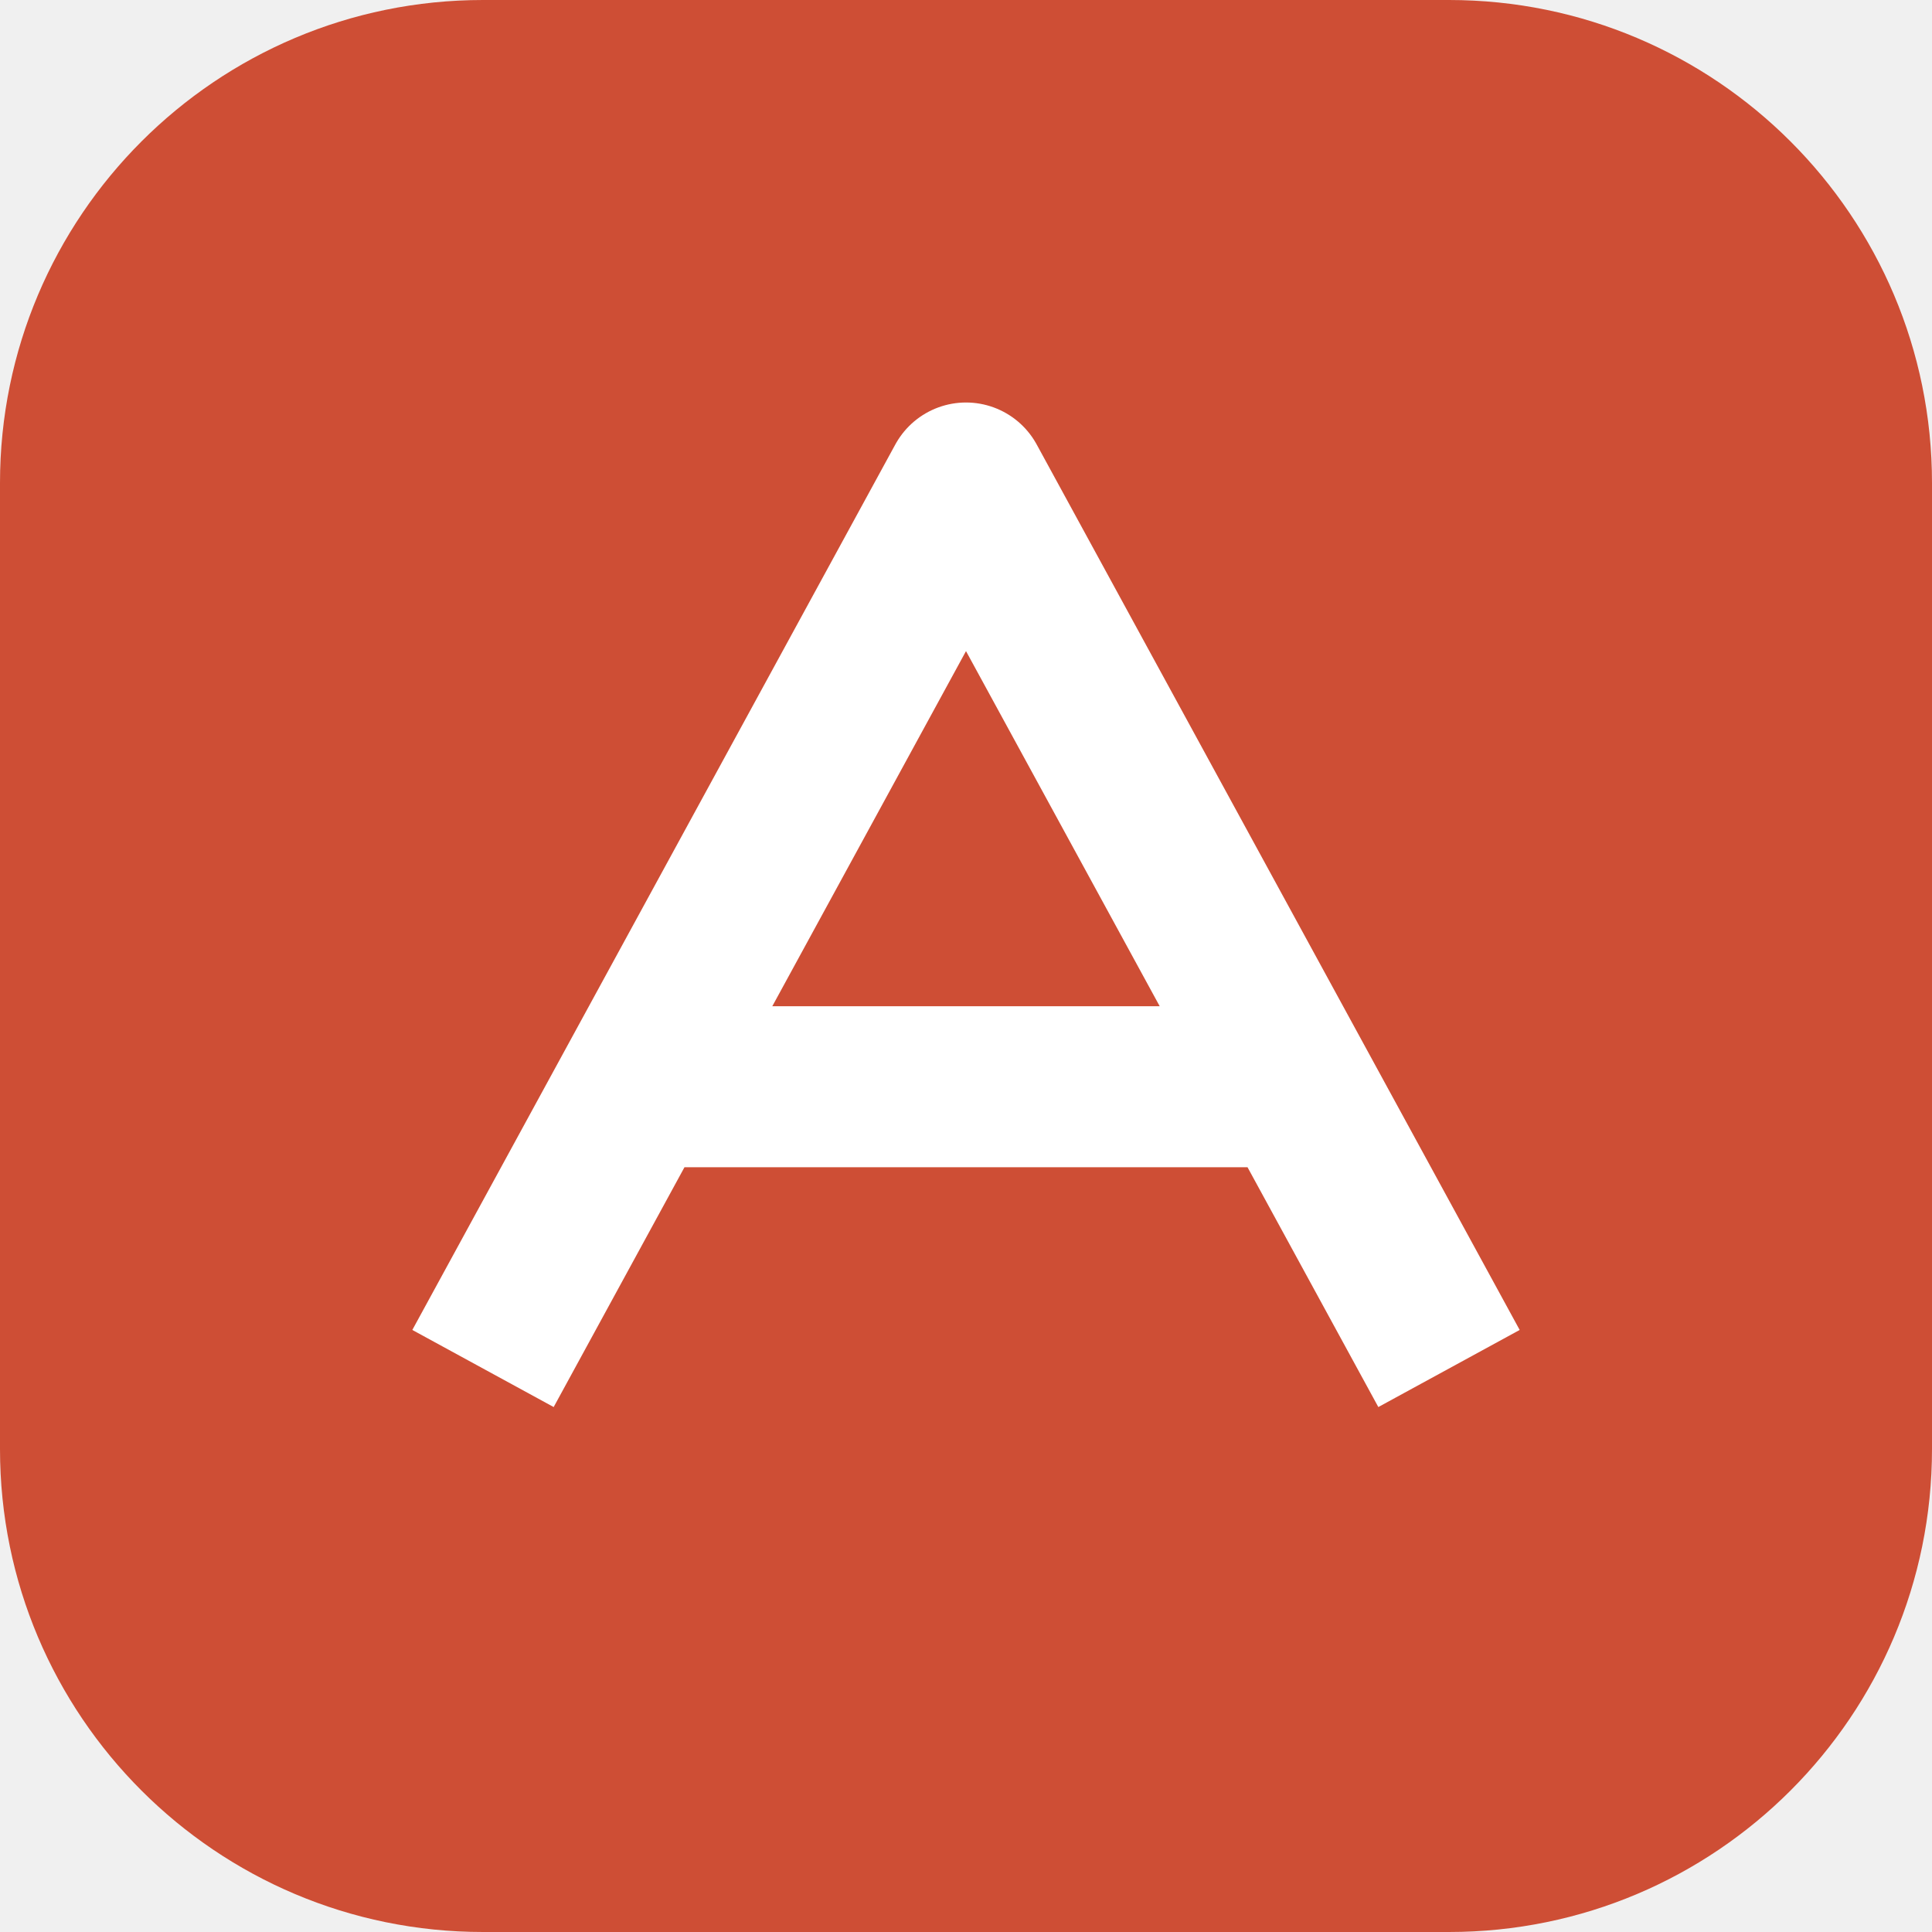
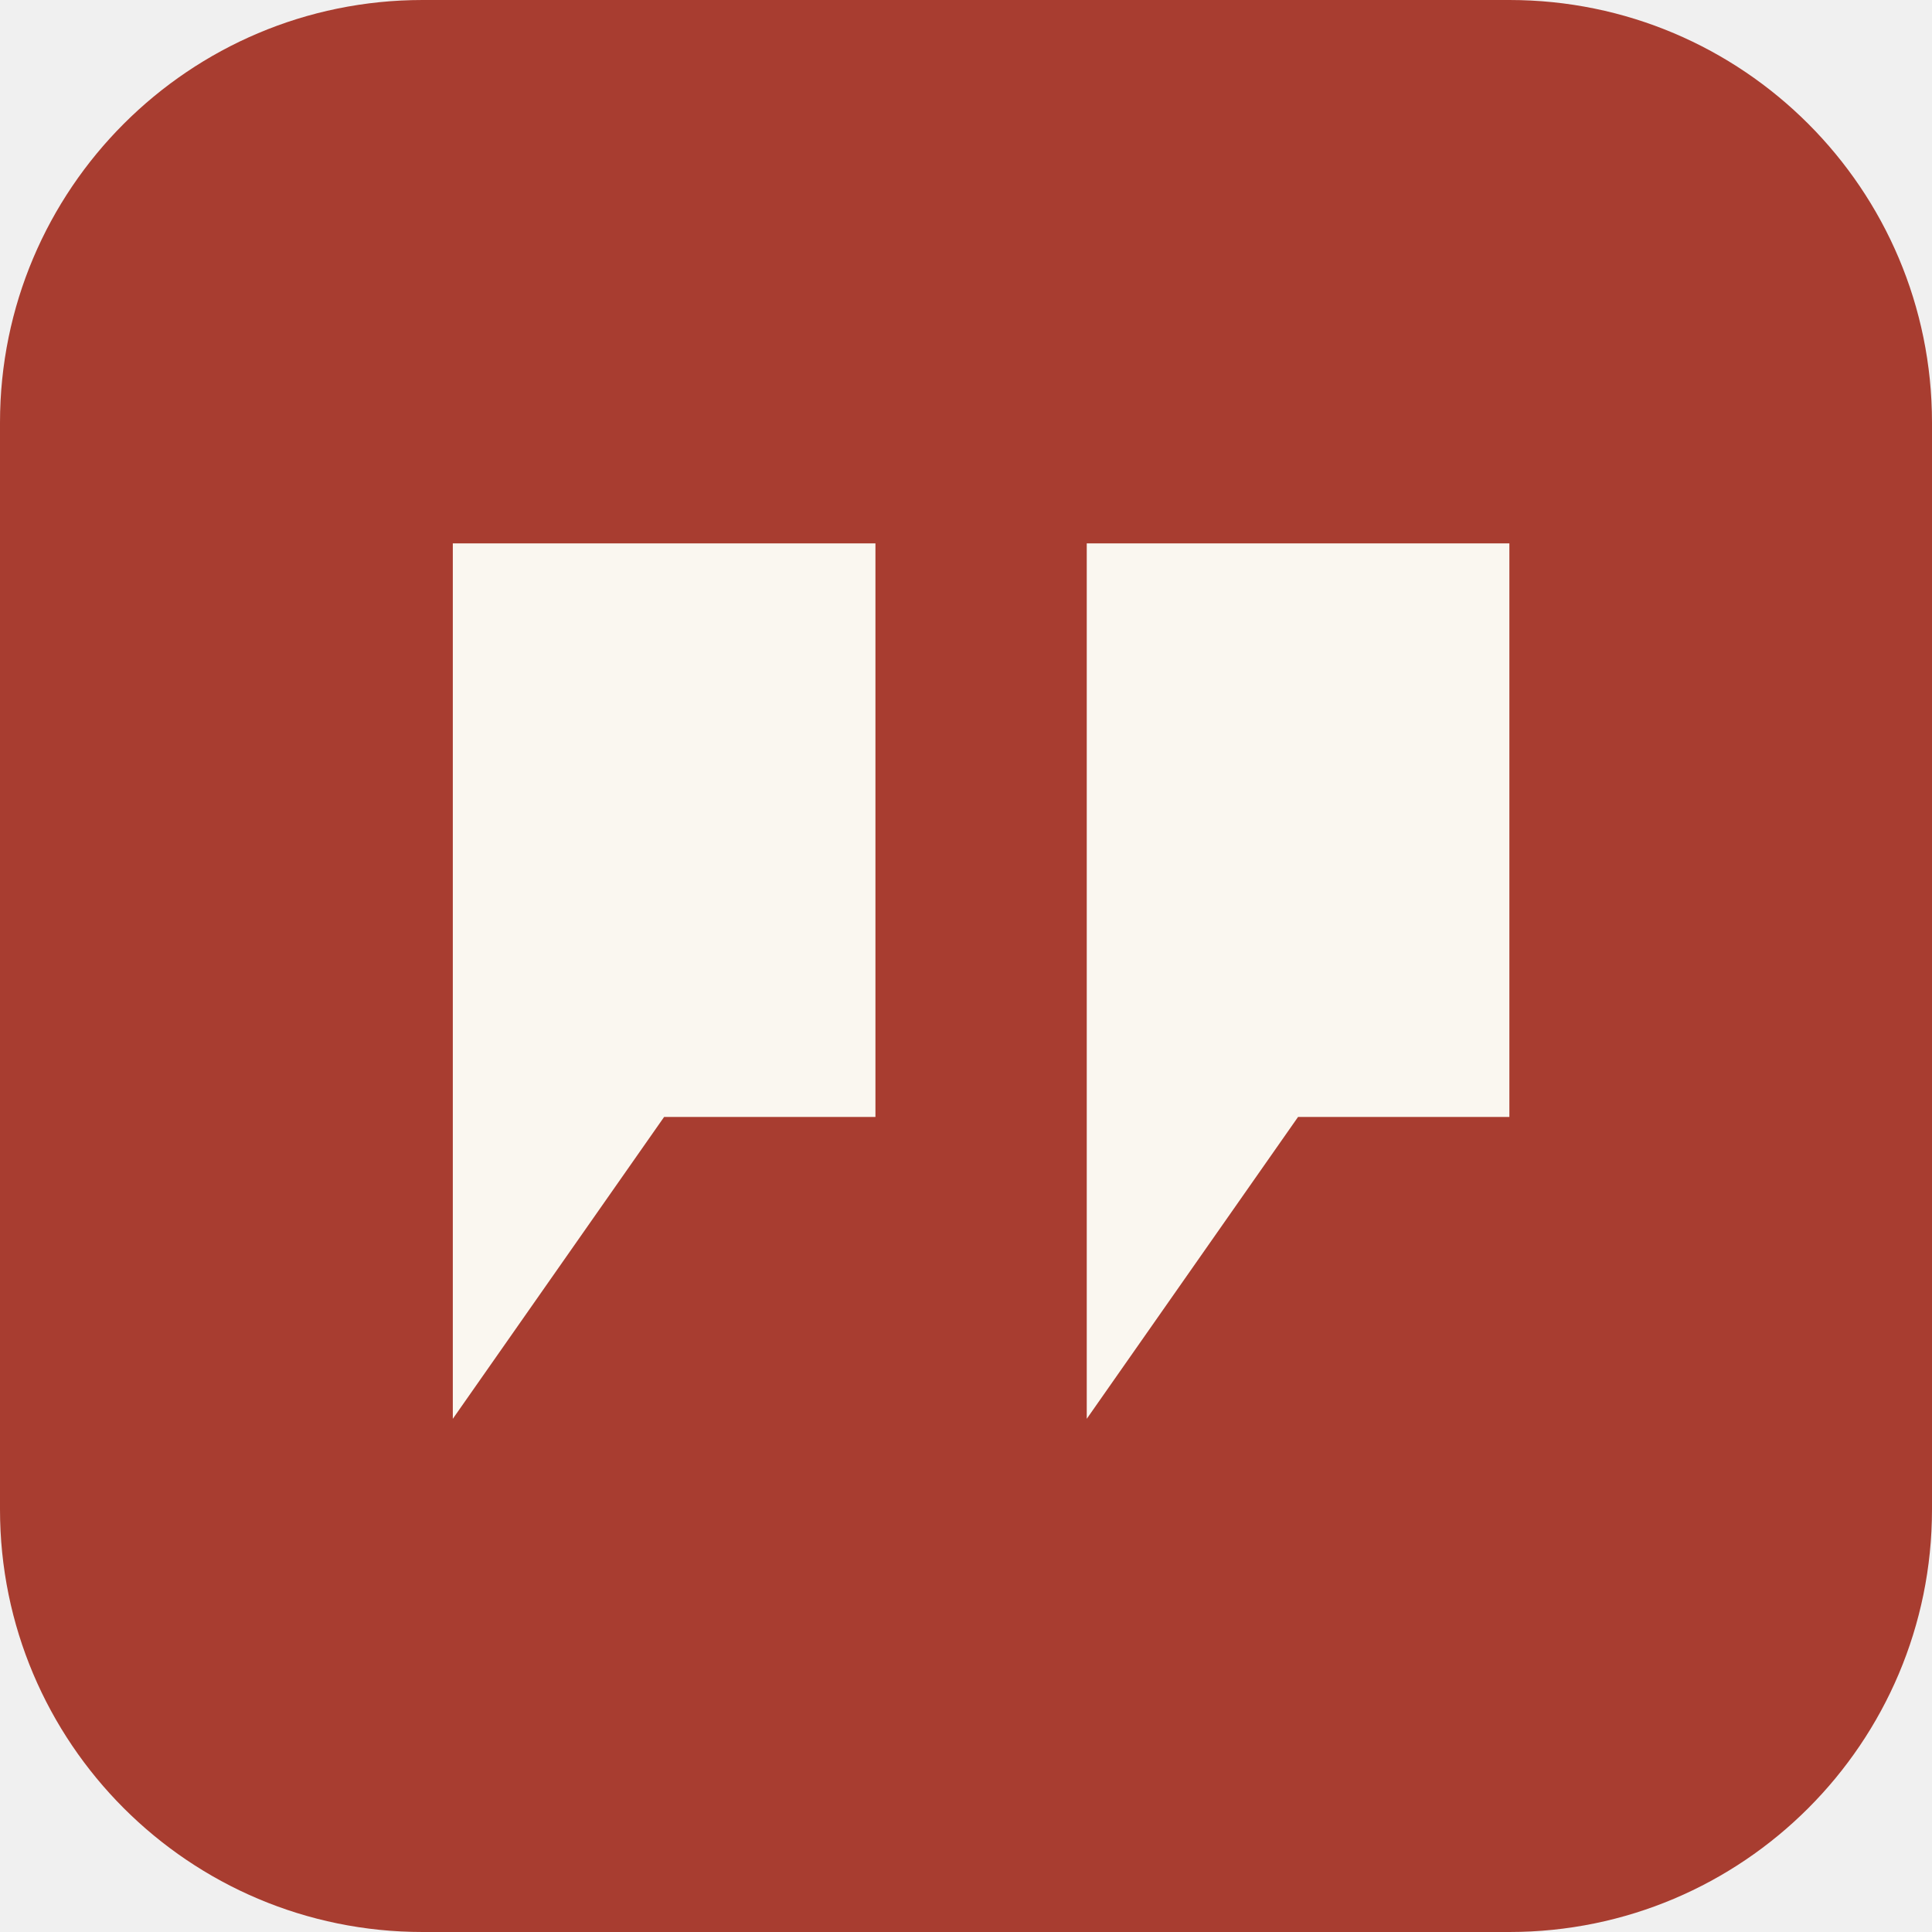
- <svg xmlns="http://www.w3.org/2000/svg" viewBox="0 0 48 48">
-   <rect width="48" height="48" rx="12" fill="#ce4e35" />
-   <path d="M12 34 24 12l12 22M17 27h14" stroke="white" stroke-width="4" fill="none" stroke-linejoin="round" />
+ <svg xmlns="http://www.w3.org/2000/svg" viewBox="0 0 64 64">
+   <rect width="64" height="64" rx="14" fill="#a83d30" />
+   <path d="M15 18h14v19h-7l-7 10V18Zm21 0h14v19h-7l-7 10V18Z" fill="#faf7f0" />
</svg>
